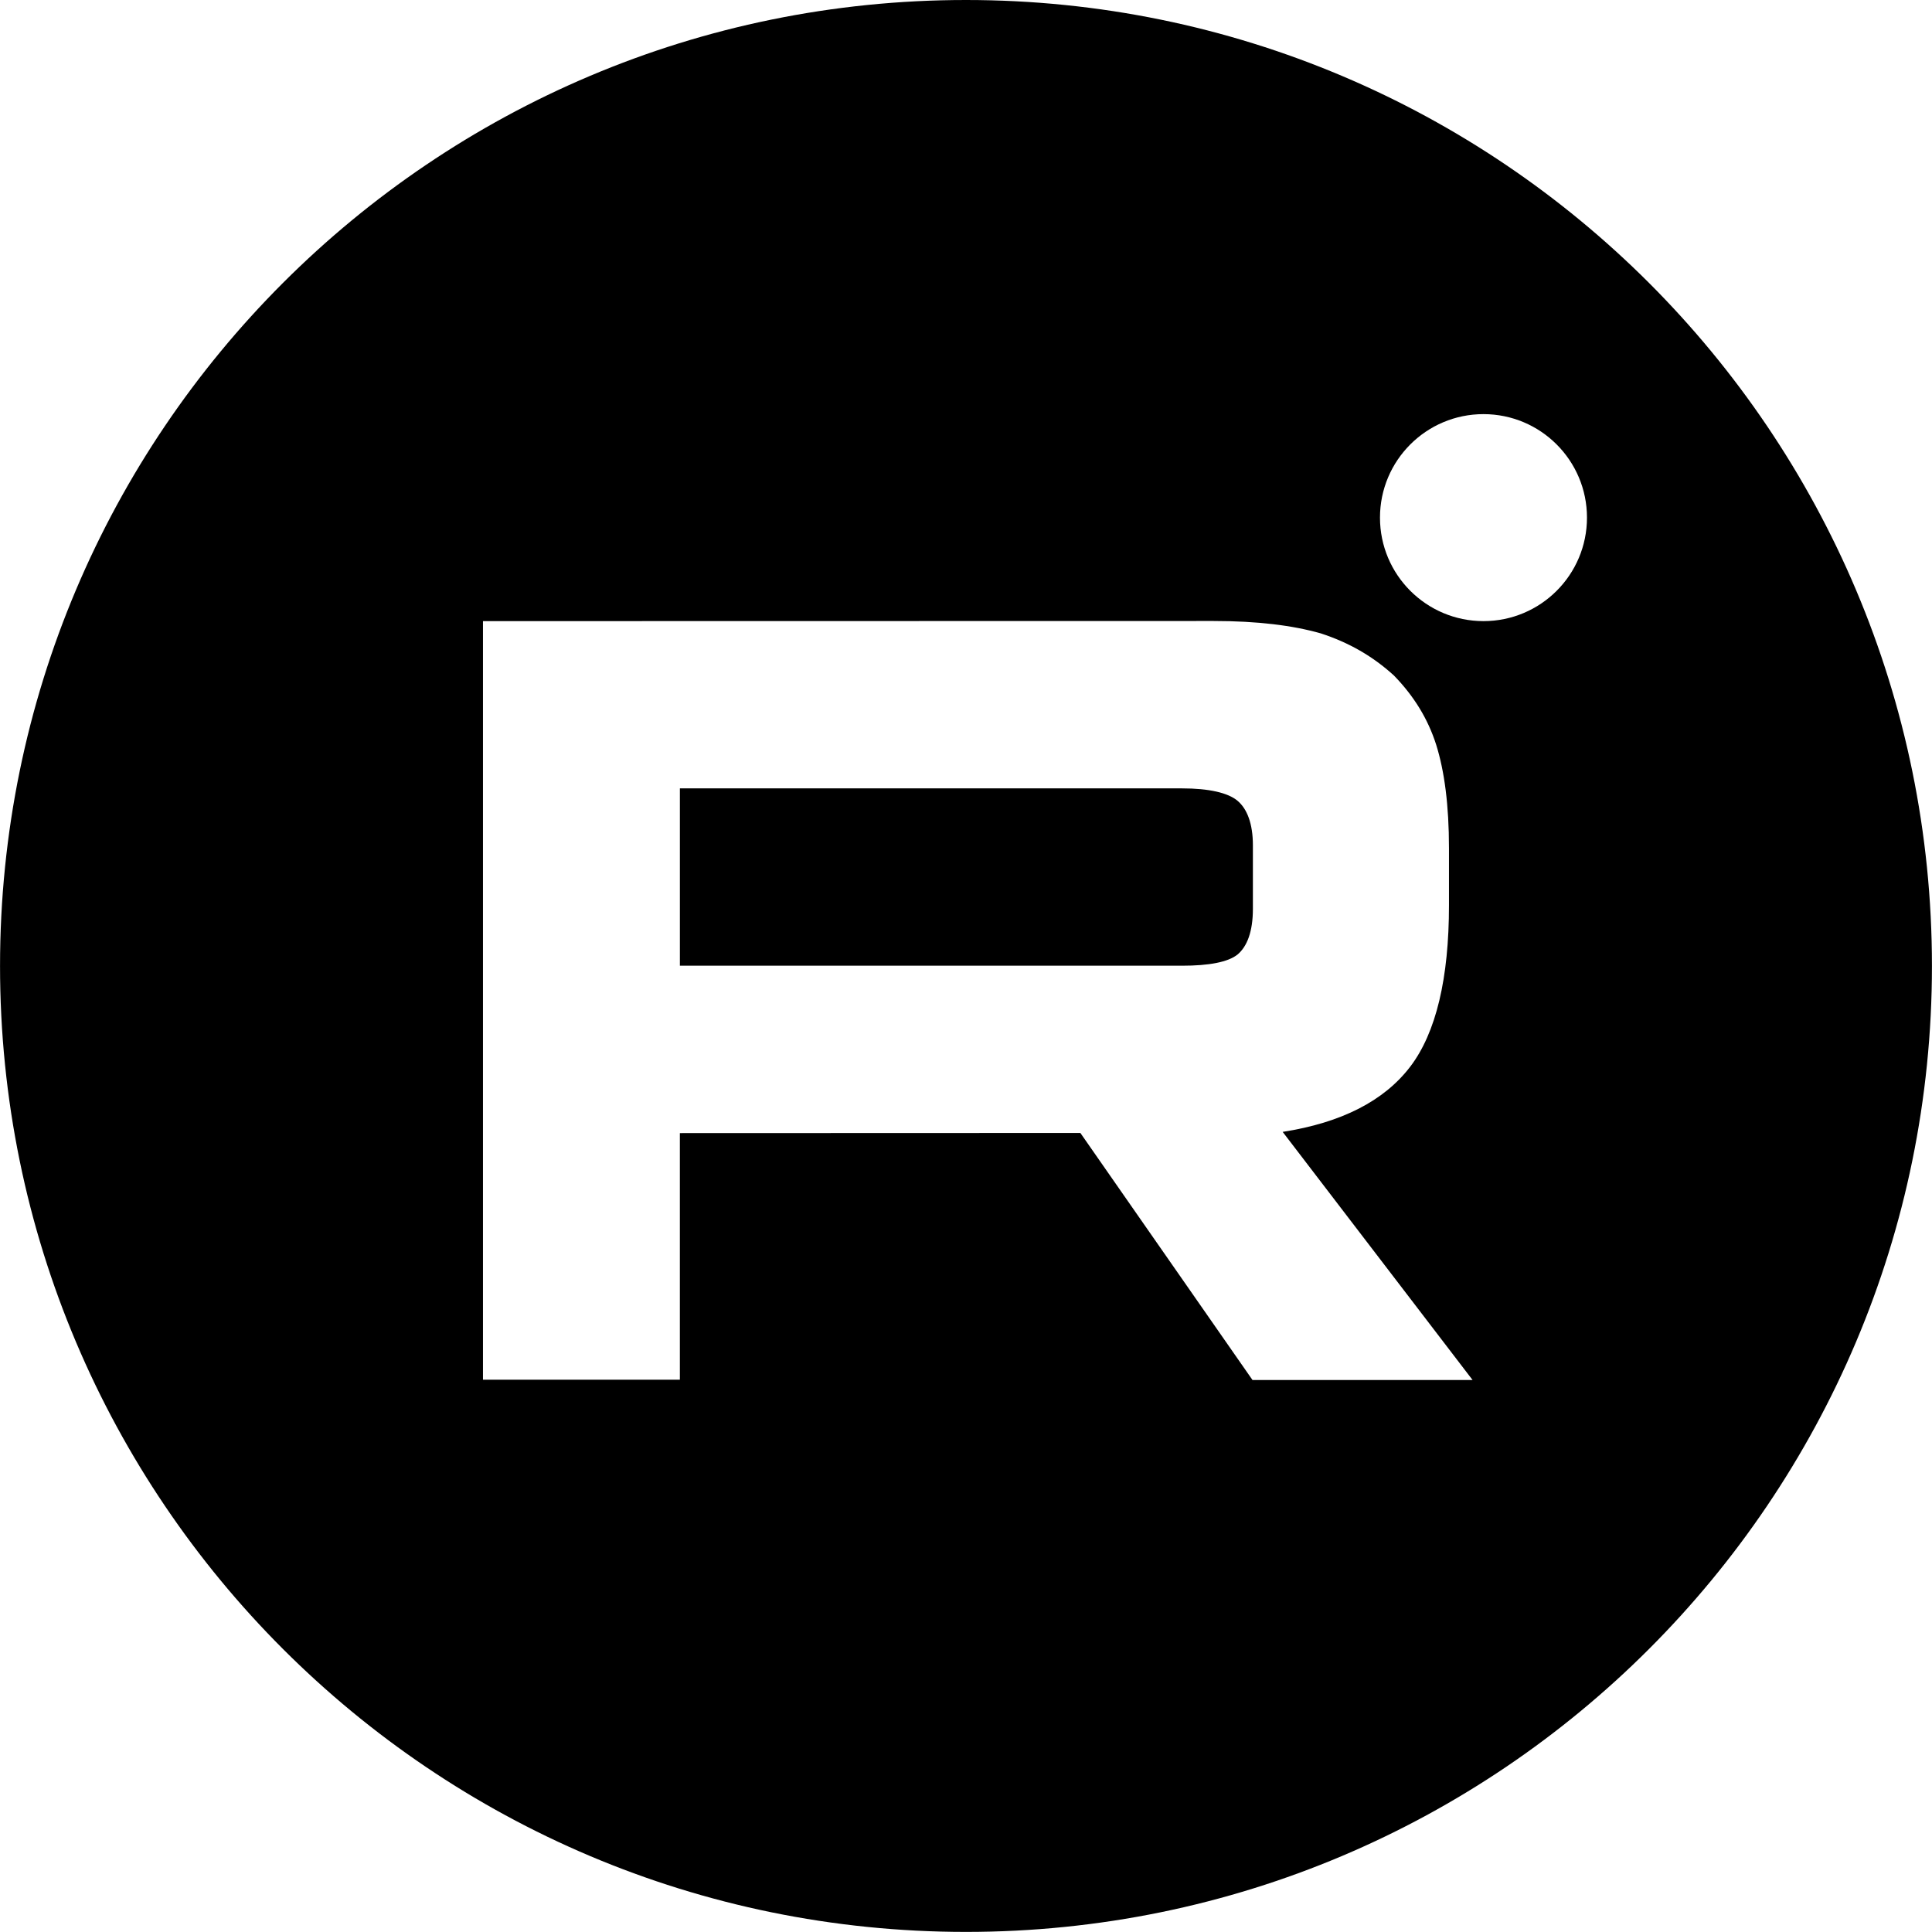
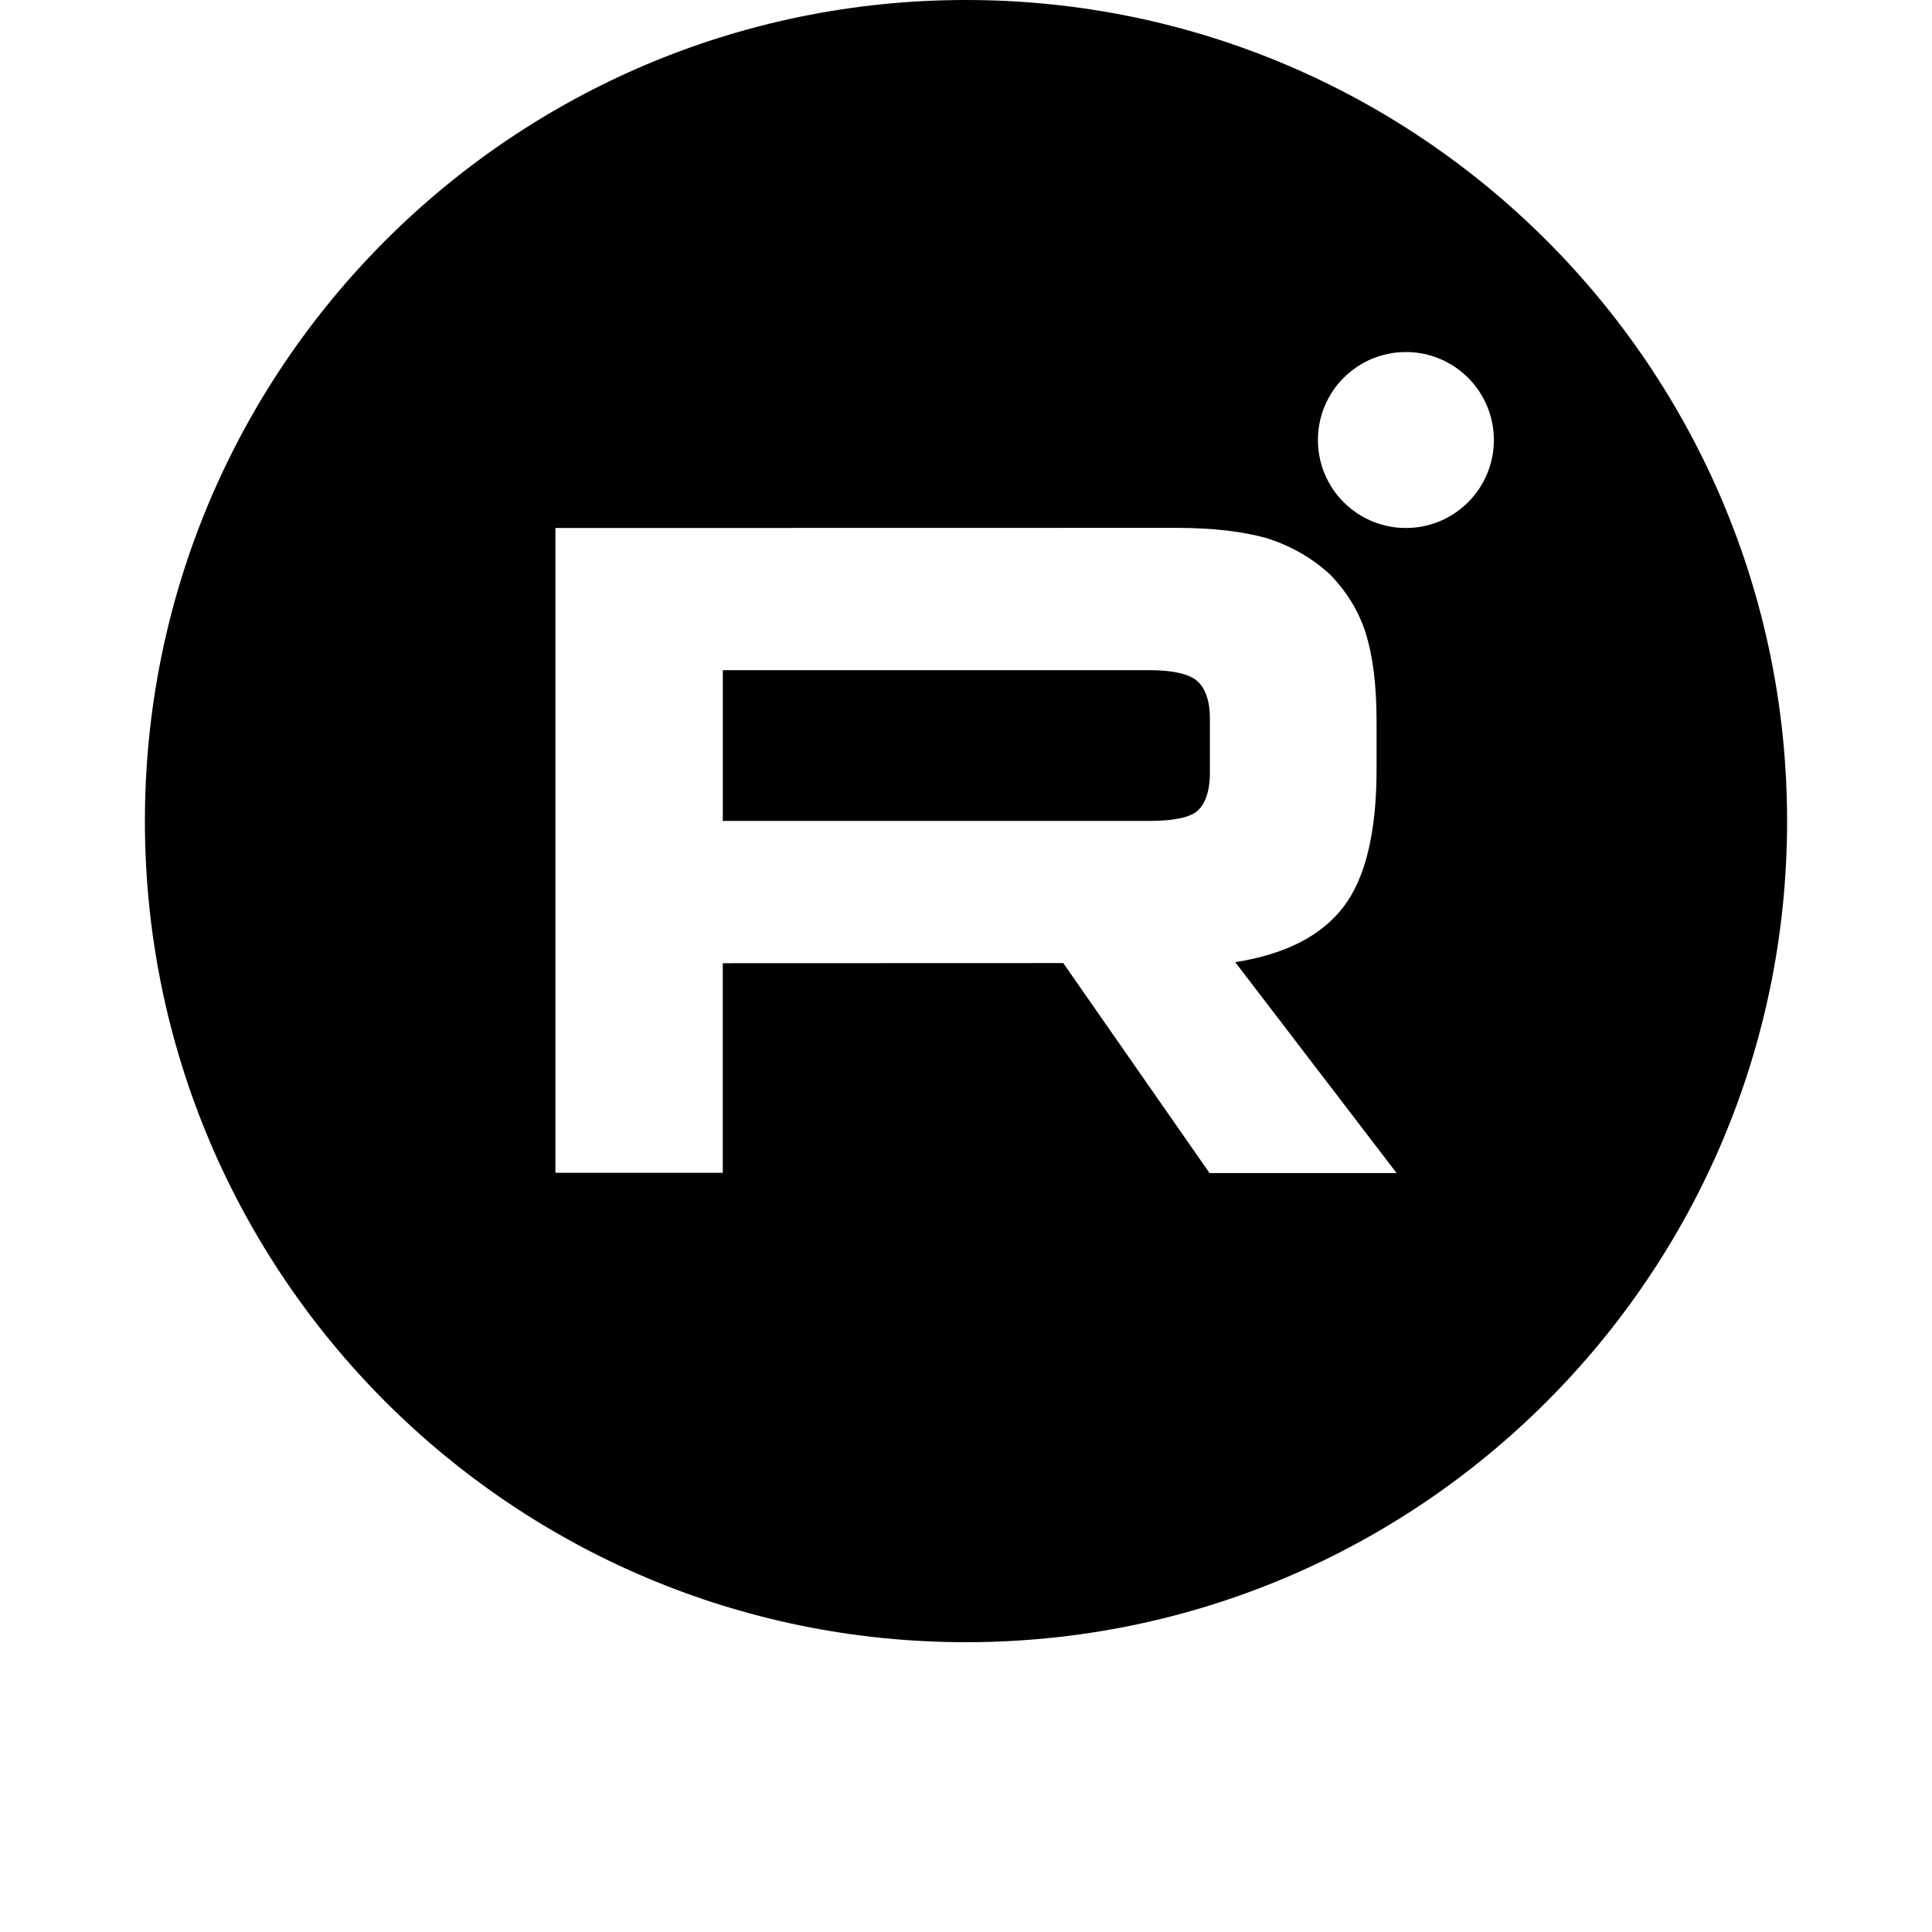
- <svg xmlns="http://www.w3.org/2000/svg" width="211.67mm" height="211.67mm" version="1.1" viewBox="0 0 211.67 211.67">
-   <g transform="translate(13.712 -75.83)">
-     <path d="m92.122 75.83a105.83 105.83 0 0 0-105.83 105.83 105.83 105.83 0 0 0 105.83 105.83 105.83 105.83 0 0 0 105.83-105.83 105.83 105.83 0 0 0-105.83-105.83zm56.696 45.372c6.262 0 11.339 5.077 11.339 11.339 0 6.263-5.077 11.339-11.339 11.339-6.262 0-11.339-5.077-11.339-11.339 0-6.263 5.077-11.339 11.339-11.339zm-29.574 22.664c4.815 0 8.665 0.481 11.753 1.358 3.089 1.009 5.686 2.501 8.002 4.607 2.18 2.237 3.728 4.738 4.636 7.589 0.909 2.895 1.403 6.617 1.403 11.354v6.231c0 7.982-1.406 13.99-4.267 17.718-2.861 3.728-7.503 6.107-13.953 7.117l20.803 27.182h-24.111l-18.855-27.064-43.881 0.015v27.019h-21.571v-83.111zm-58.468 18.338v19.43h55.013c2.952 0 5.038-0.392 6.083-1.225 1.045-0.877 1.683-2.505 1.683-5.005v-6.969c0-2.368-0.638-3.995-1.683-4.872-1.045-0.877-3.131-1.358-6.083-1.358z" stroke-width="7.559" />
-   </g>
+ <svg xmlns="http://www.w3.org/2000/svg" width="800" height="800" version="1.1" viewBox="0 0 800 800">
+   <path d="m400 0a340 340 0 0 0-340 340 340 340 0 0 0 340 340 340 340 0 0 0 340-340 340 340 0 0 0-340-340zm182.15 145.77c20.119 0 36.429 16.31 36.429 36.429 0 20.12-16.311 36.429-36.429 36.429-20.119 0-36.429-16.31-36.429-36.429 0-20.12 16.311-36.429 36.429-36.429zm-95.012 72.813c15.468 0 27.837 1.545 37.759 4.364 9.923 3.241 18.266 8.036 25.71 14.8 7.004 7.186 11.978 15.223 14.894 24.382 2.919 9.3 4.506 21.259 4.506 36.477v20.017c0 25.644-4.516 44.946-13.709 56.923-9.193 11.977-24.104 19.621-44.827 22.864l66.834 87.328h-77.461l-60.575-86.948-140.98 0.049v86.804h-69.301v-267.01zm-187.84 58.914v62.423h176.74c9.484 0 16.187-1.26 19.543-3.937 3.356-2.818 5.408-8.049 5.408-16.08v-22.389c0-7.609-2.051-12.835-5.408-15.653-3.356-2.818-10.059-4.364-19.543-4.364z" stroke-width="24.286" />
</svg>
